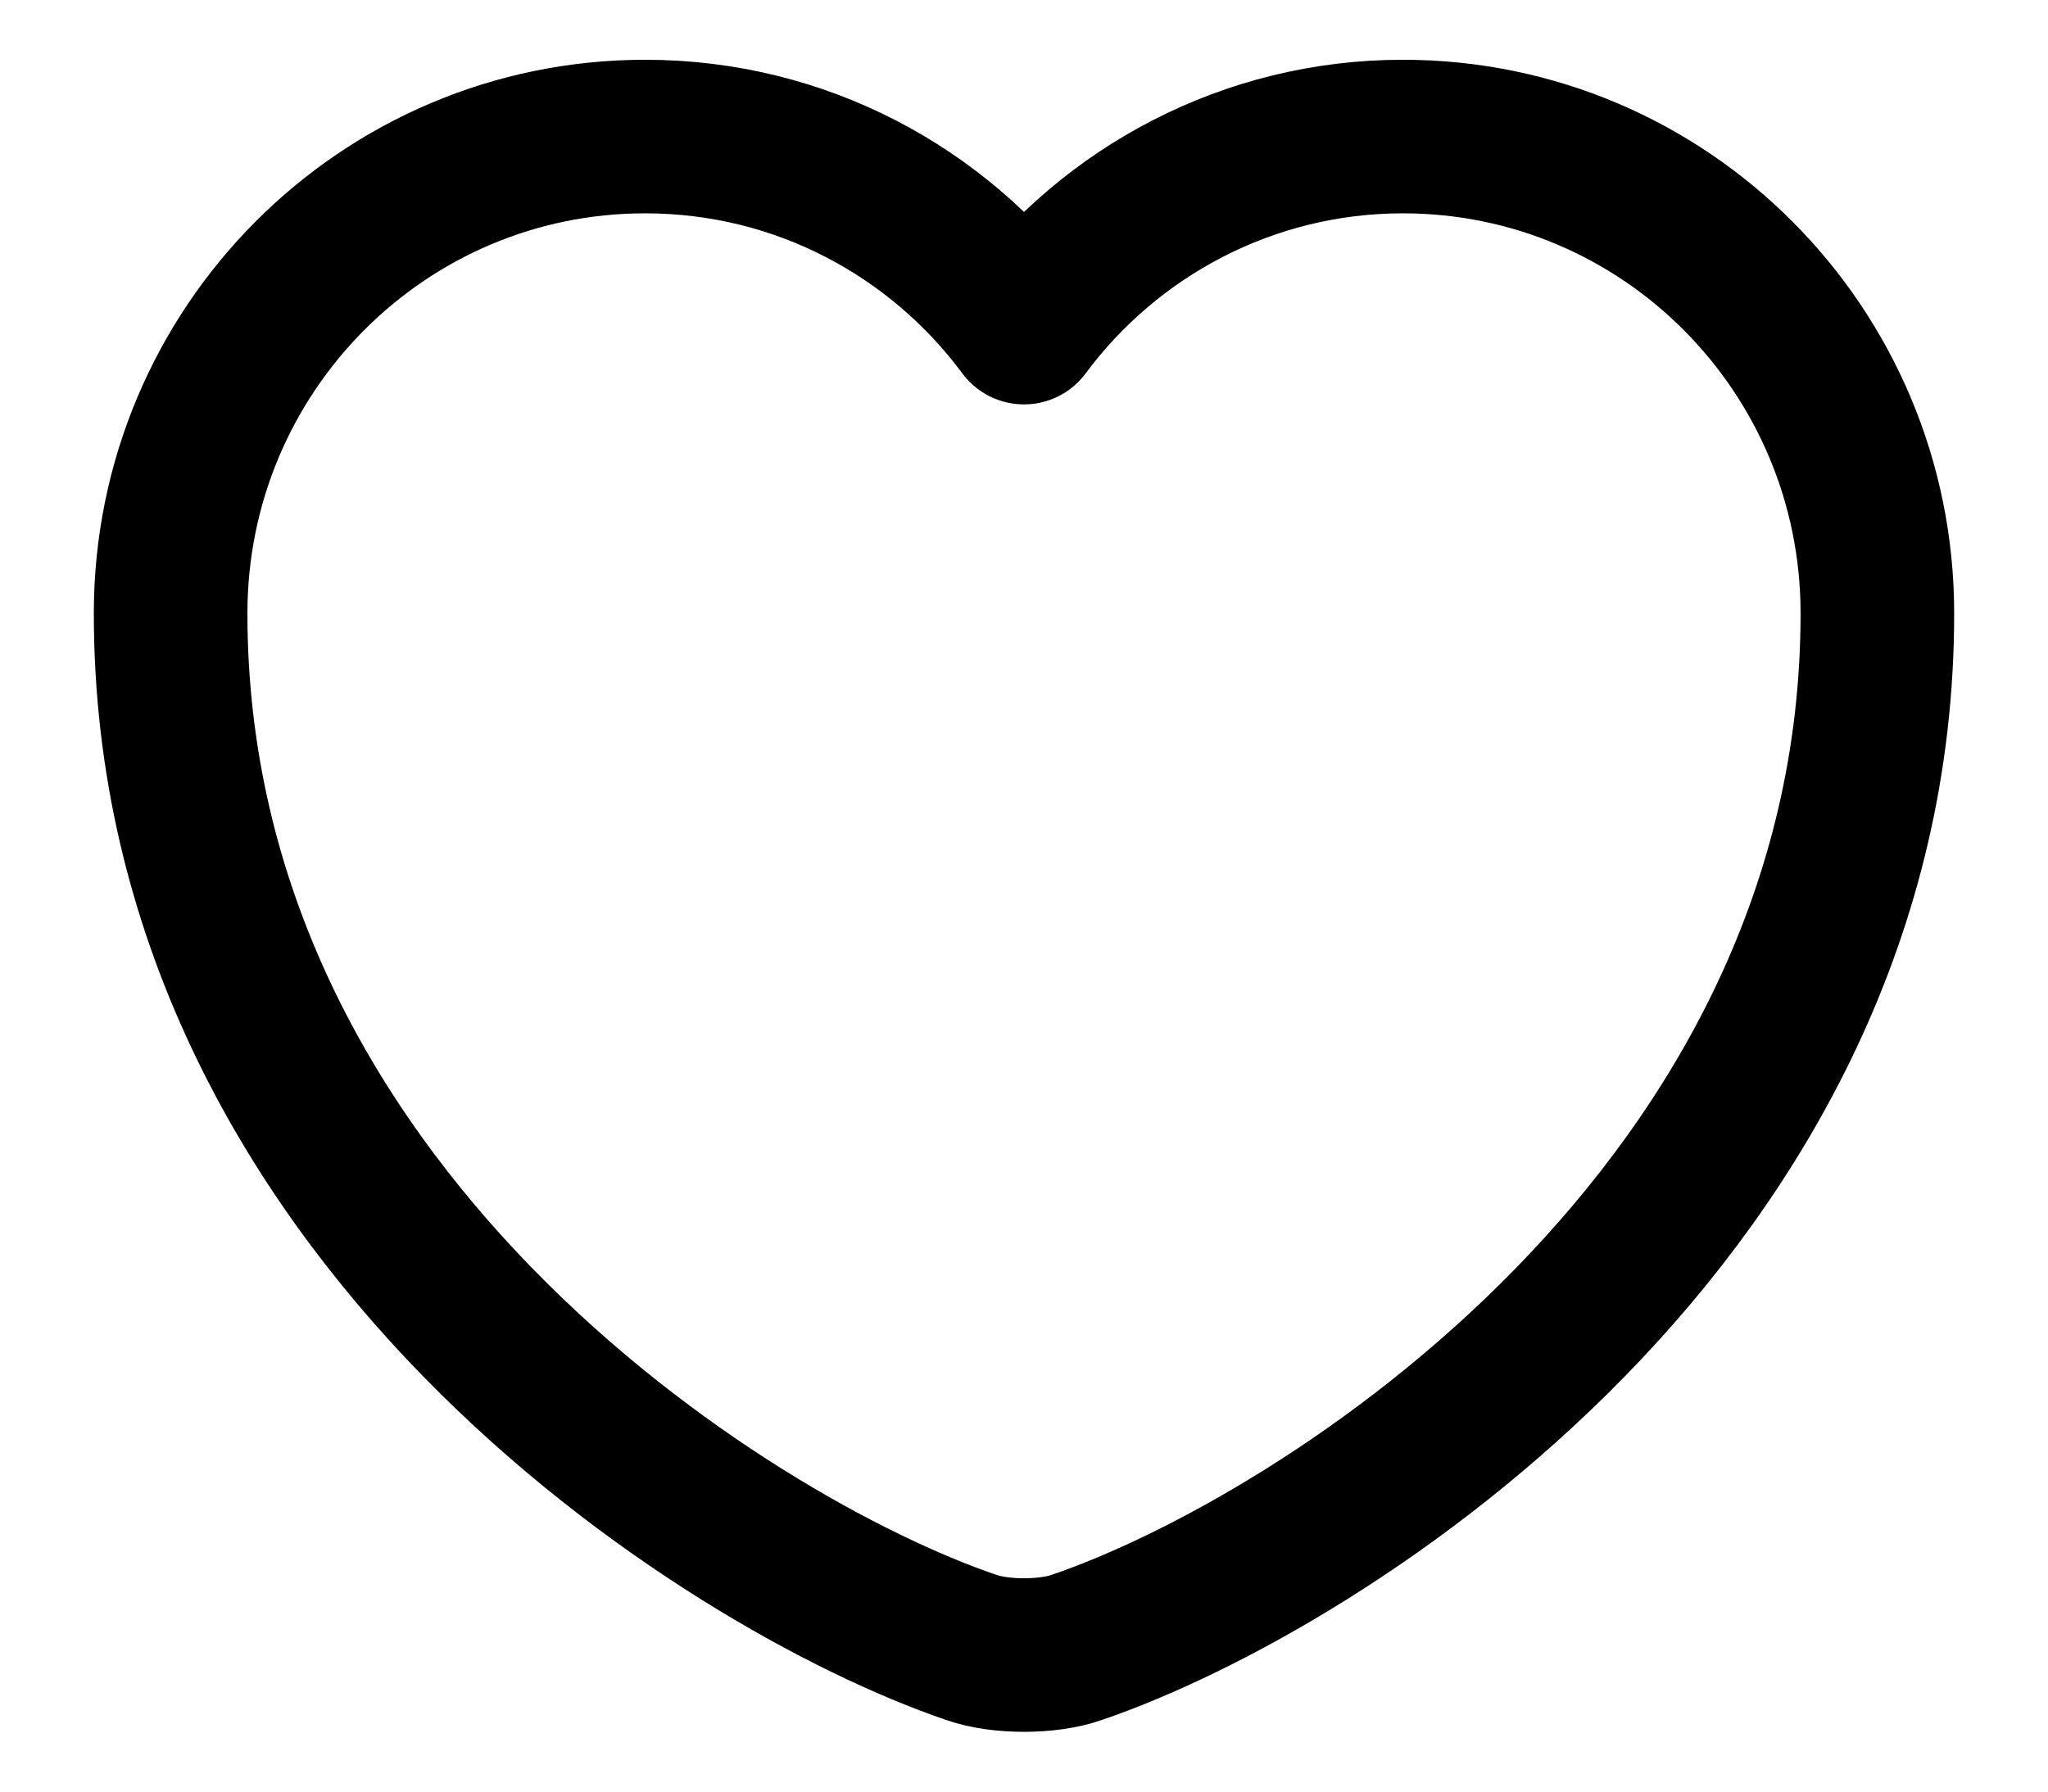
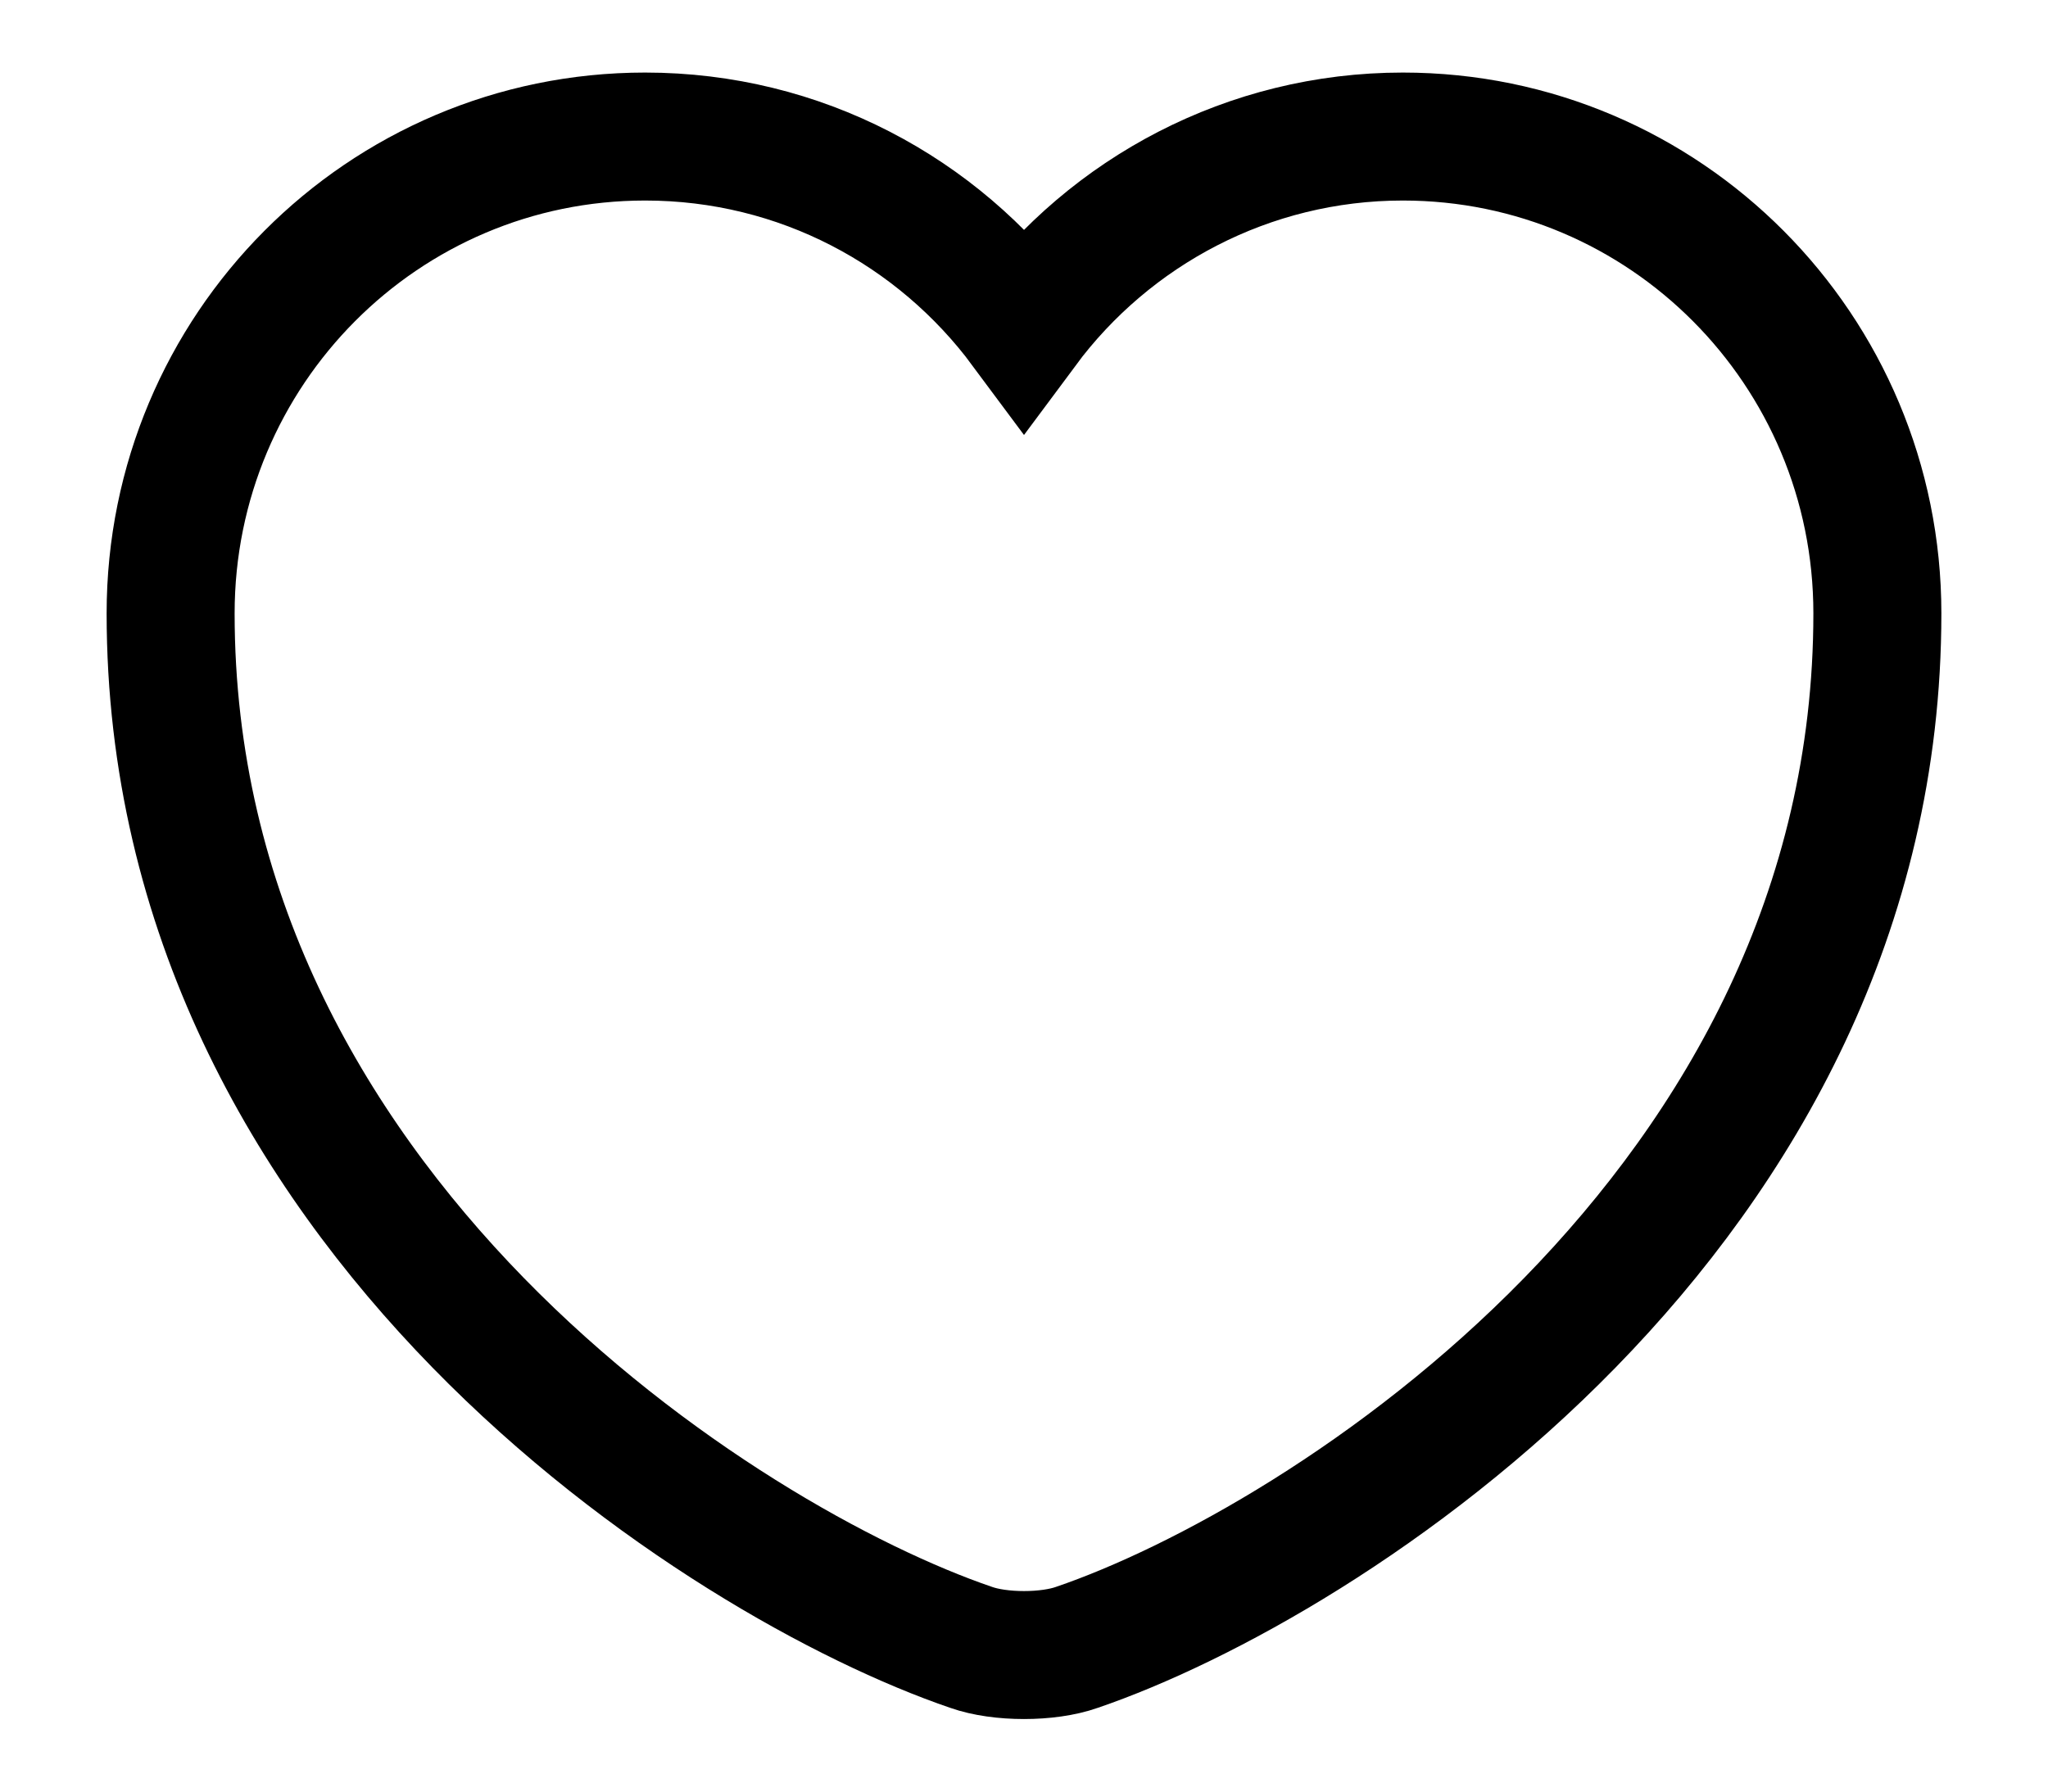
<svg xmlns="http://www.w3.org/2000/svg" width="16" height="14" viewBox="0 0 16 14" fill="none">
-   <path d="M8.413 12.873C8.187 12.953 7.813 12.953 7.587 12.873C5.653 12.213 1.333 9.46 1.333 4.793C1.333 2.733 2.993 1.067 5.04 1.067C6.253 1.067 7.327 1.653 8 2.56C8.673 1.653 9.753 1.067 10.96 1.067C13.007 1.067 14.667 2.733 14.667 4.793C14.667 9.46 10.347 12.213 8.413 12.873Z" stroke="black" stroke-width="1.2" stroke-linecap="round" stroke-linejoin="round" />
+   <path d="M8.413 12.873C8.187 12.953 7.813 12.953 7.587 12.873C5.653 12.213 1.333 9.46 1.333 4.793C1.333 2.733 2.993 1.067 5.04 1.067C6.253 1.067 7.327 1.653 8 2.56C8.673 1.653 9.753 1.067 10.96 1.067C13.007 1.067 14.667 2.733 14.667 4.793C14.667 9.46 10.347 12.213 8.413 12.873Z" stroke="black" strokeWidth="1.2" stroke-linecap="round" strokeLinejoin="round" />
</svg>
